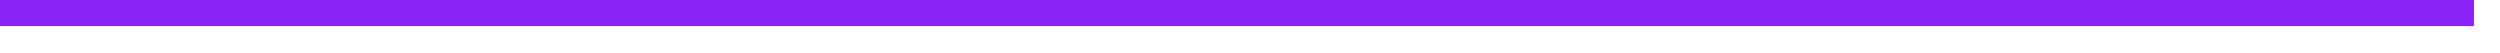
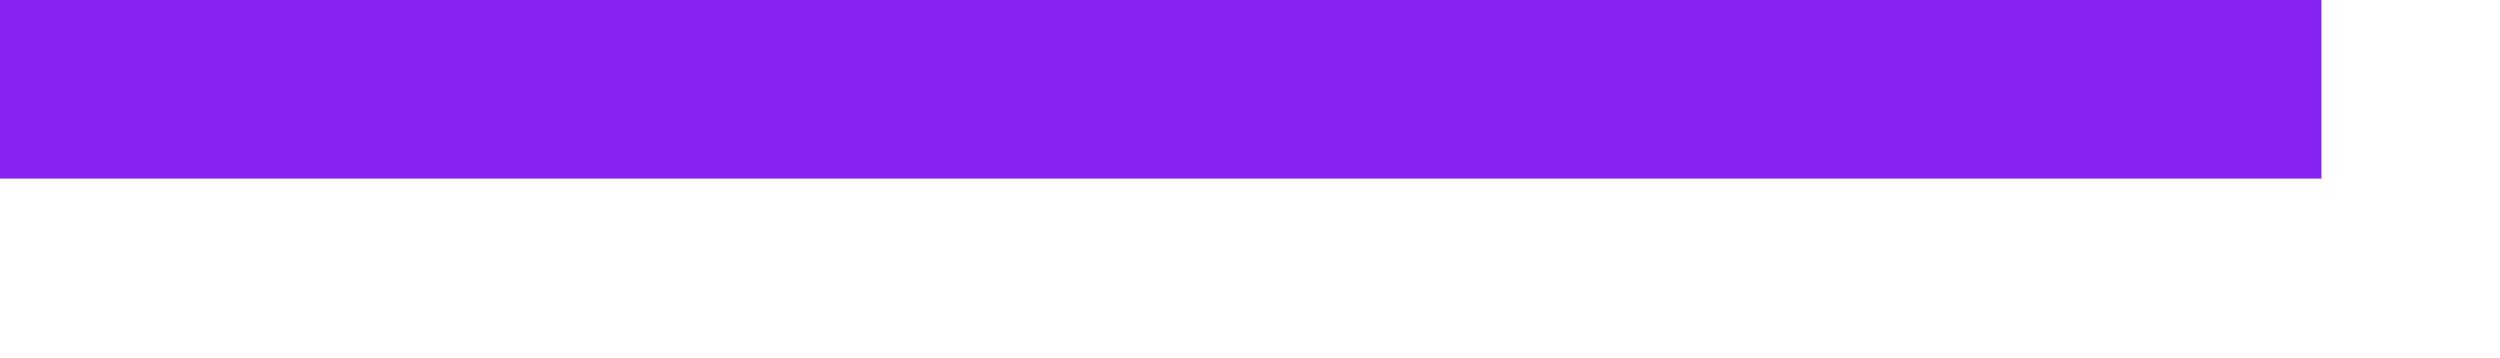
- <svg xmlns="http://www.w3.org/2000/svg" version="1.1" width="96px" height="2px">
-   <g transform="matrix(1 0 0 1 -547 -531 )">
-     <path d="M 547 531.5  L 642 531.5  " stroke-width="1" stroke="#8723f5" fill="none" />
+ <svg xmlns="http://www.w3.org/2000/svg" version="1.1" width="14px" height="2px">
+   <g transform="matrix(1 0 0 1 -541 -524 )">
+     <path d="M 541 524.5  L 554 524.5  " stroke-width="1" stroke="#8723f5" fill="none" />
  </g>
</svg>
